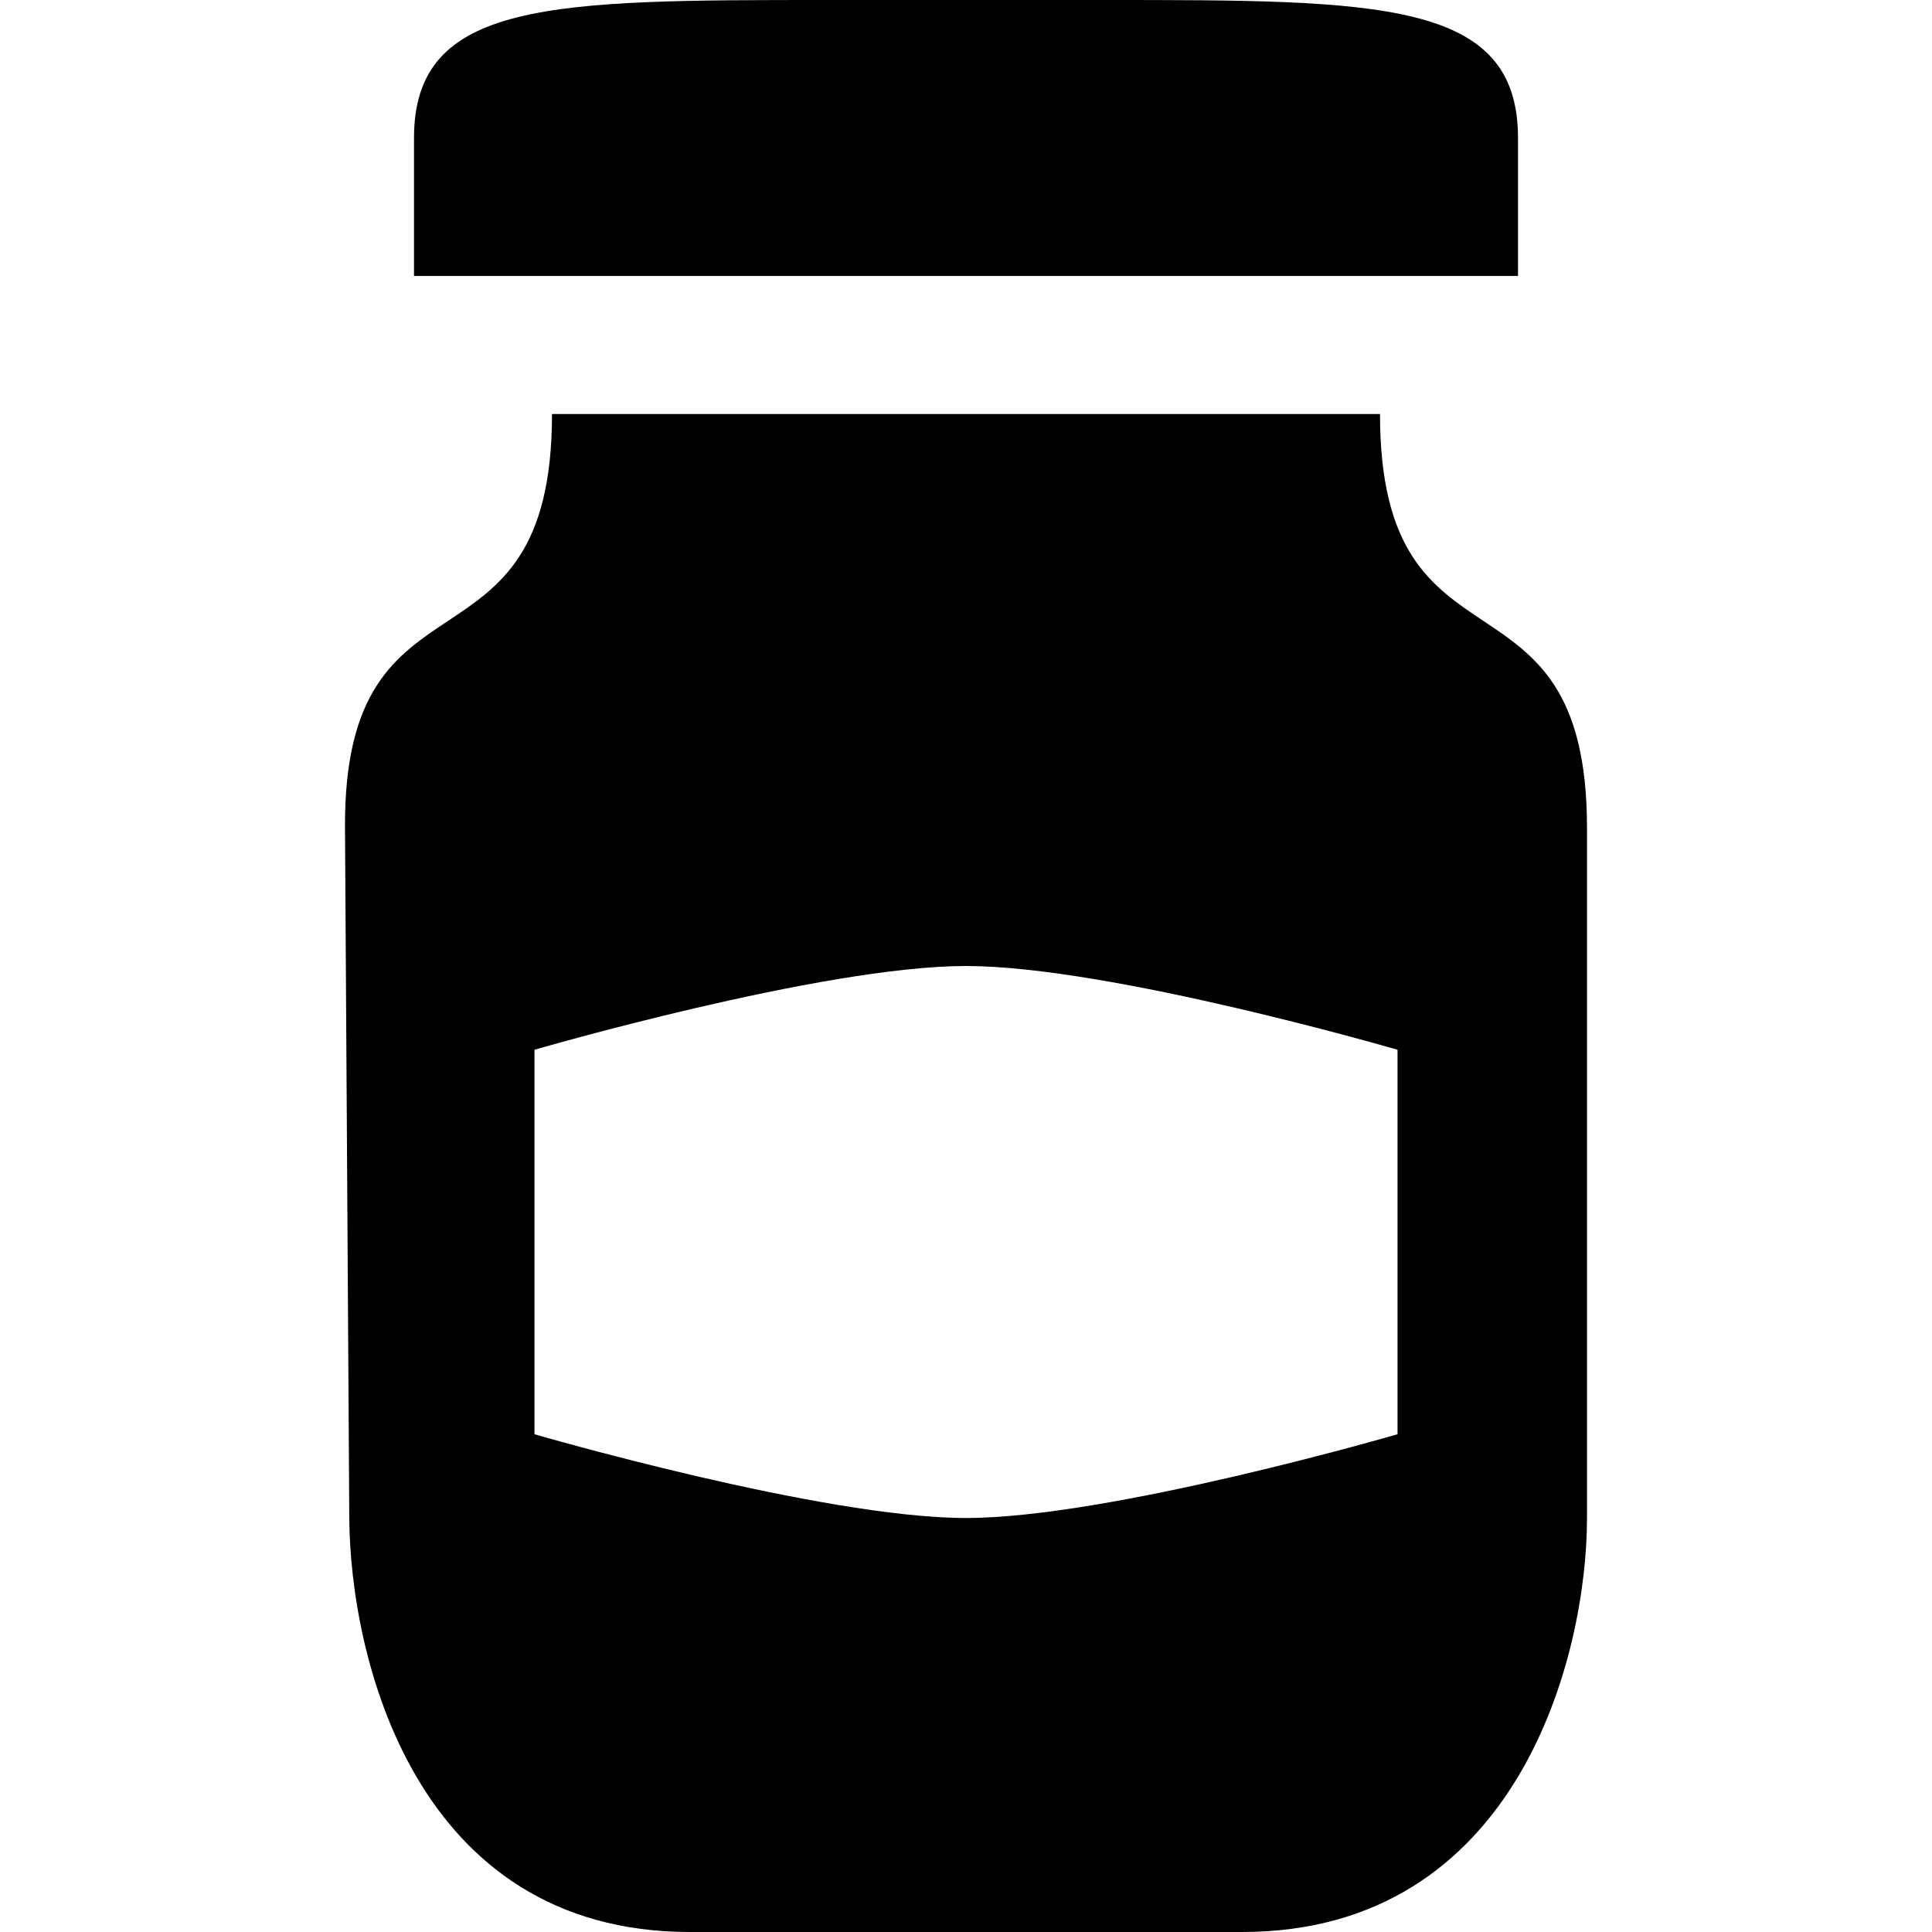
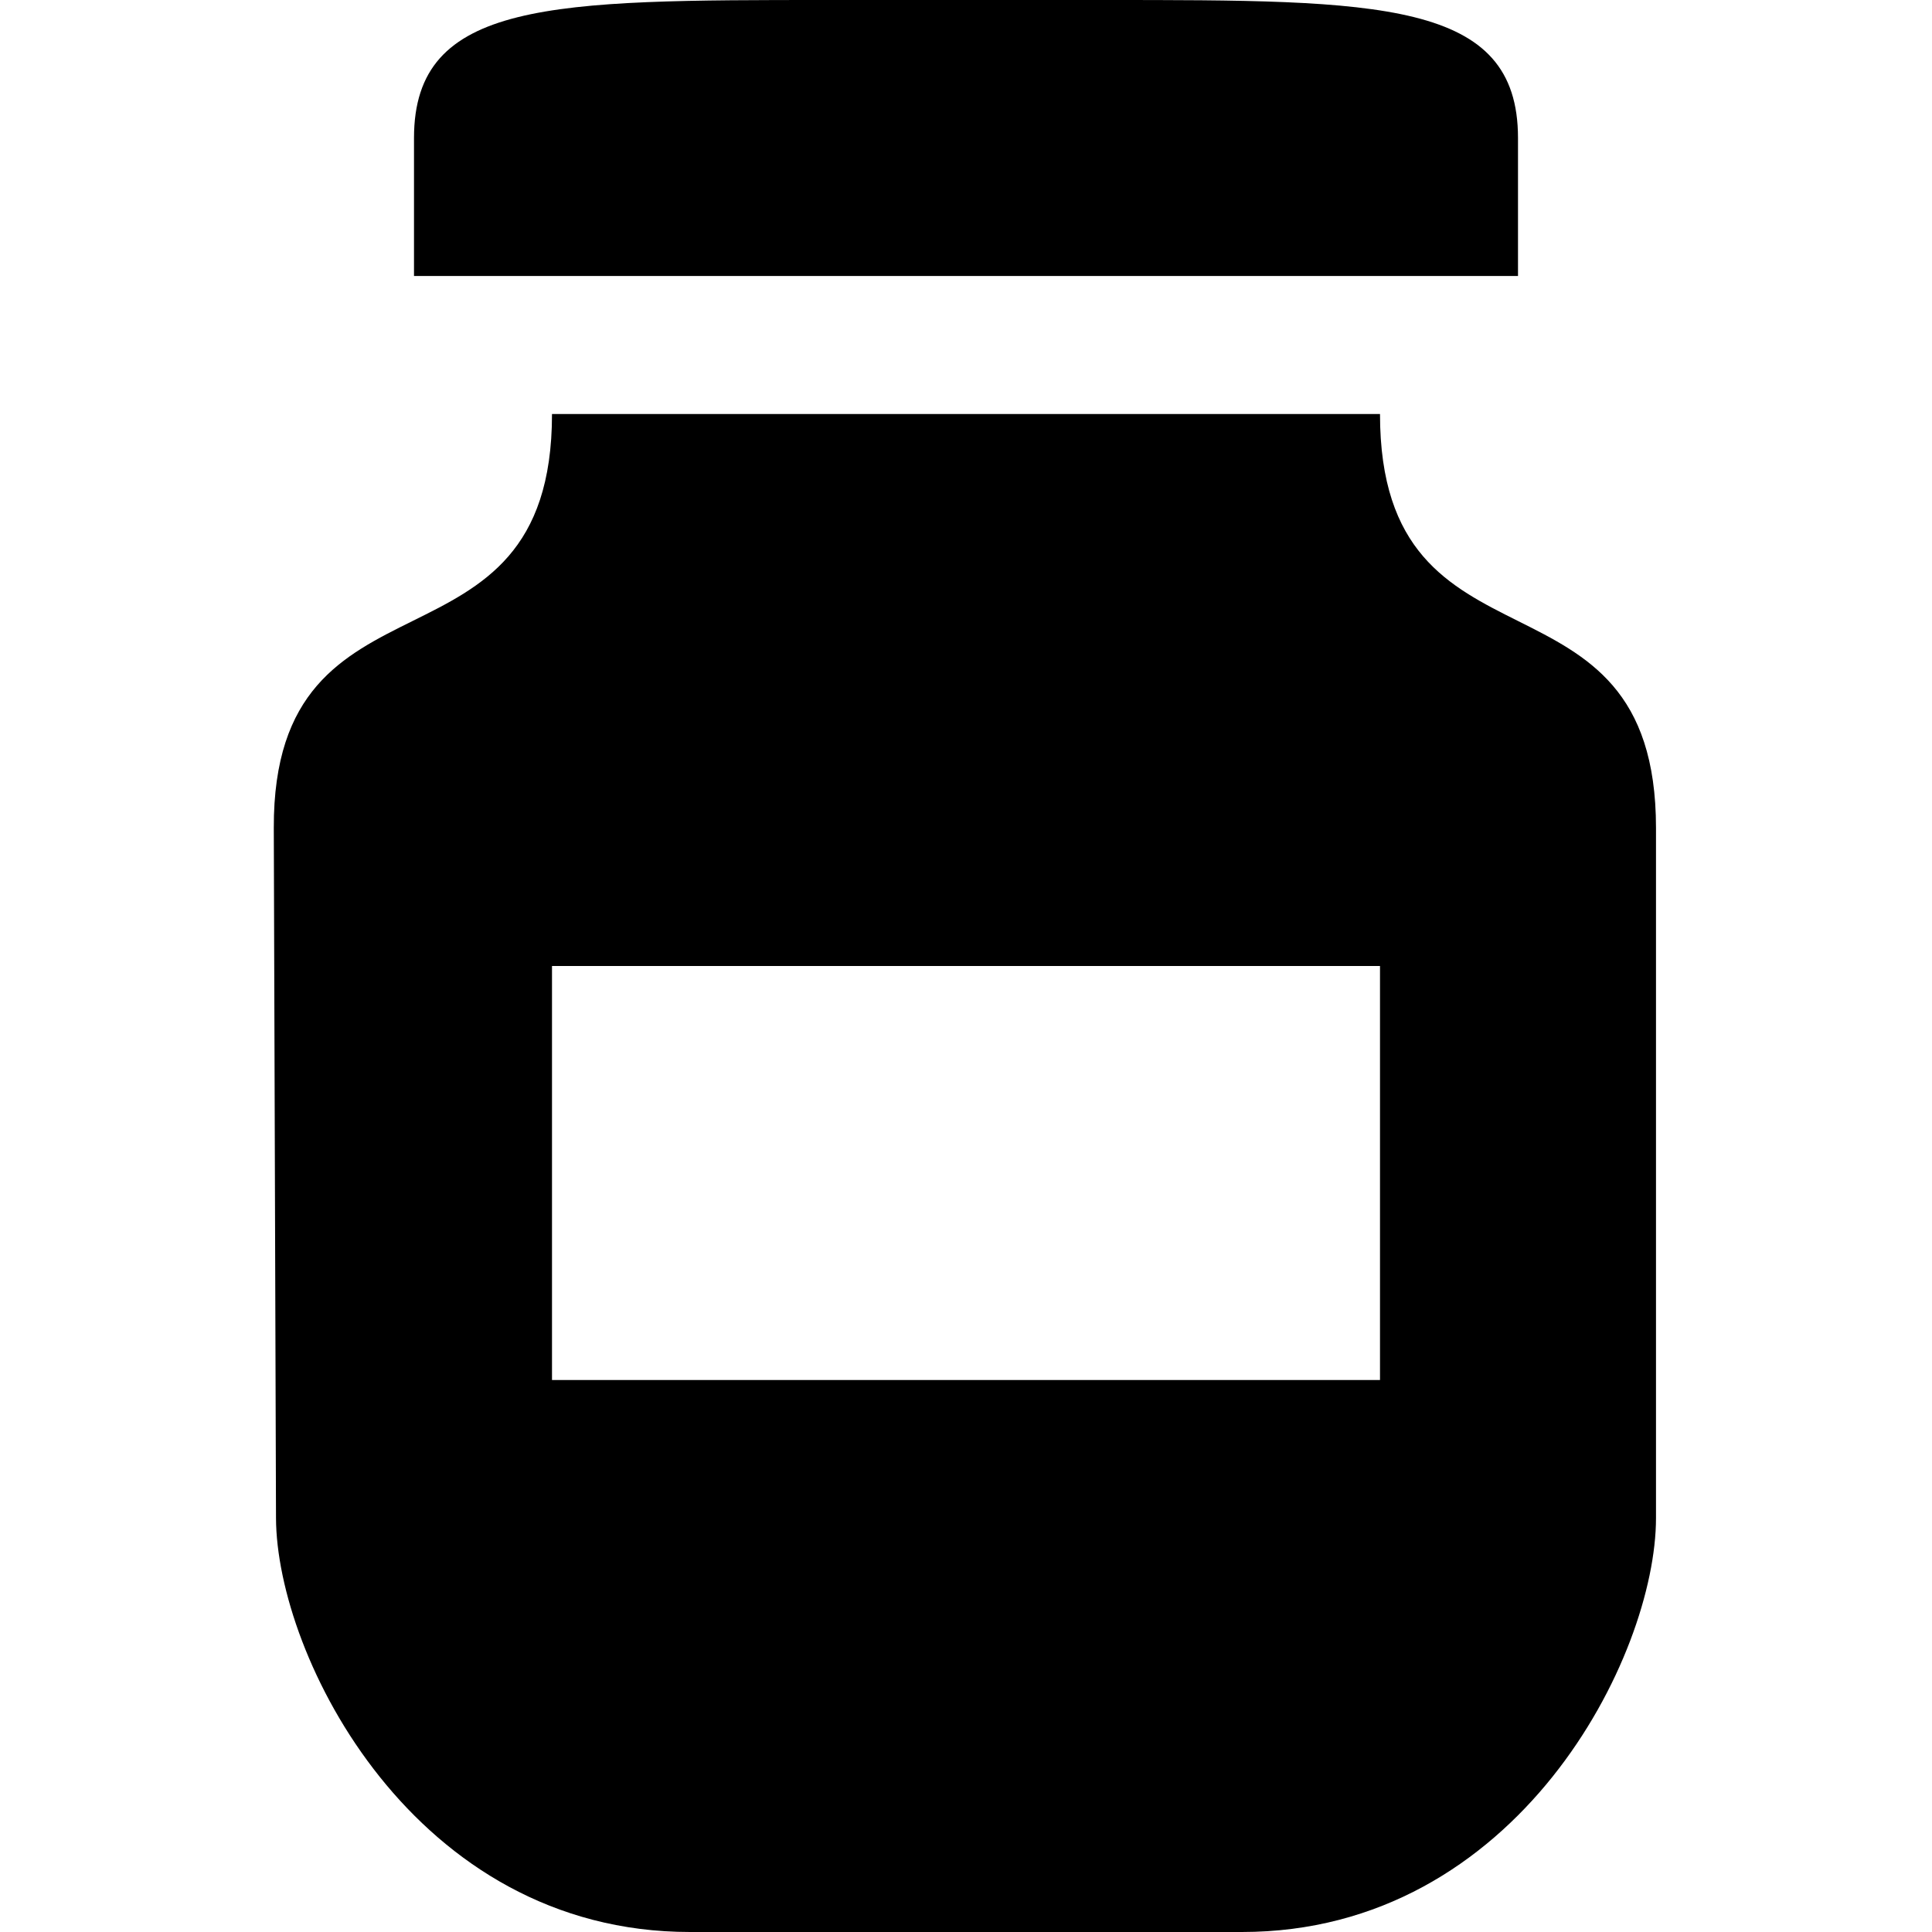
- <svg xmlns="http://www.w3.org/2000/svg" height="14" width="14" version="1.0" viewBox="0 0 14 14" id="svg2">
-   <defs id="defs58" />
-   <rect width="14" height="14" x="0" y="0" id="canvas" style="fill:none;stroke:none;visibility:hidden" />
-   <path d="M 6,0 8,0 c 2,0 3,0 3,1 l 0,1 -8,0 0,-1 C 3,-4.0395351e-8 4,0 6,0 Z M 4,3 c -10e-8,2 -1.512,1 -1.5,3 l 0.031,5 C 2.537,12 3,14 5,14 l 4,0 c 2,0 2.5,-2 2.5,-3 l 0,-5 C 11.5,4 10,5 10,3 L 4,3 Z m 3,4 c 1.042,0 3.127,0.607 3.127,0.607 l 0,1.393 0,1.393 C 10.127,10.393 8.042,11 7,11 5.958,11 3.873,10.393 3.873,10.393 l 0,-1.393 0,-1.393 C 3.873,7.607 5.958,7 7,7 Z" style="opacity:1;fill:#000000;fill-opacity:1;fill-rule:evenodd;stroke:none;stroke-opacity:1" id="path4173" />
+ <svg xmlns="http://www.w3.org/2000/svg" width="14" height="14" version="1.0" viewBox="0 0 14 14">
+   <rect id="canvas" width="14" height="14" fill="none" visibility="hidden" />
+   <path d="m6 0h2c2 0 3 0 3 1v1h-8v-1c0-1 1-1 3-1zm-2 3c-1e-7 2-2.022 1-2.016 3l0.016 5c0.003 1 1 3 3 3h4c2 0 3-2 3-3v-5c0-2-2-1-2-3zm6 4v3h-6v-3z" fill-rule="evenodd" />
</svg>
